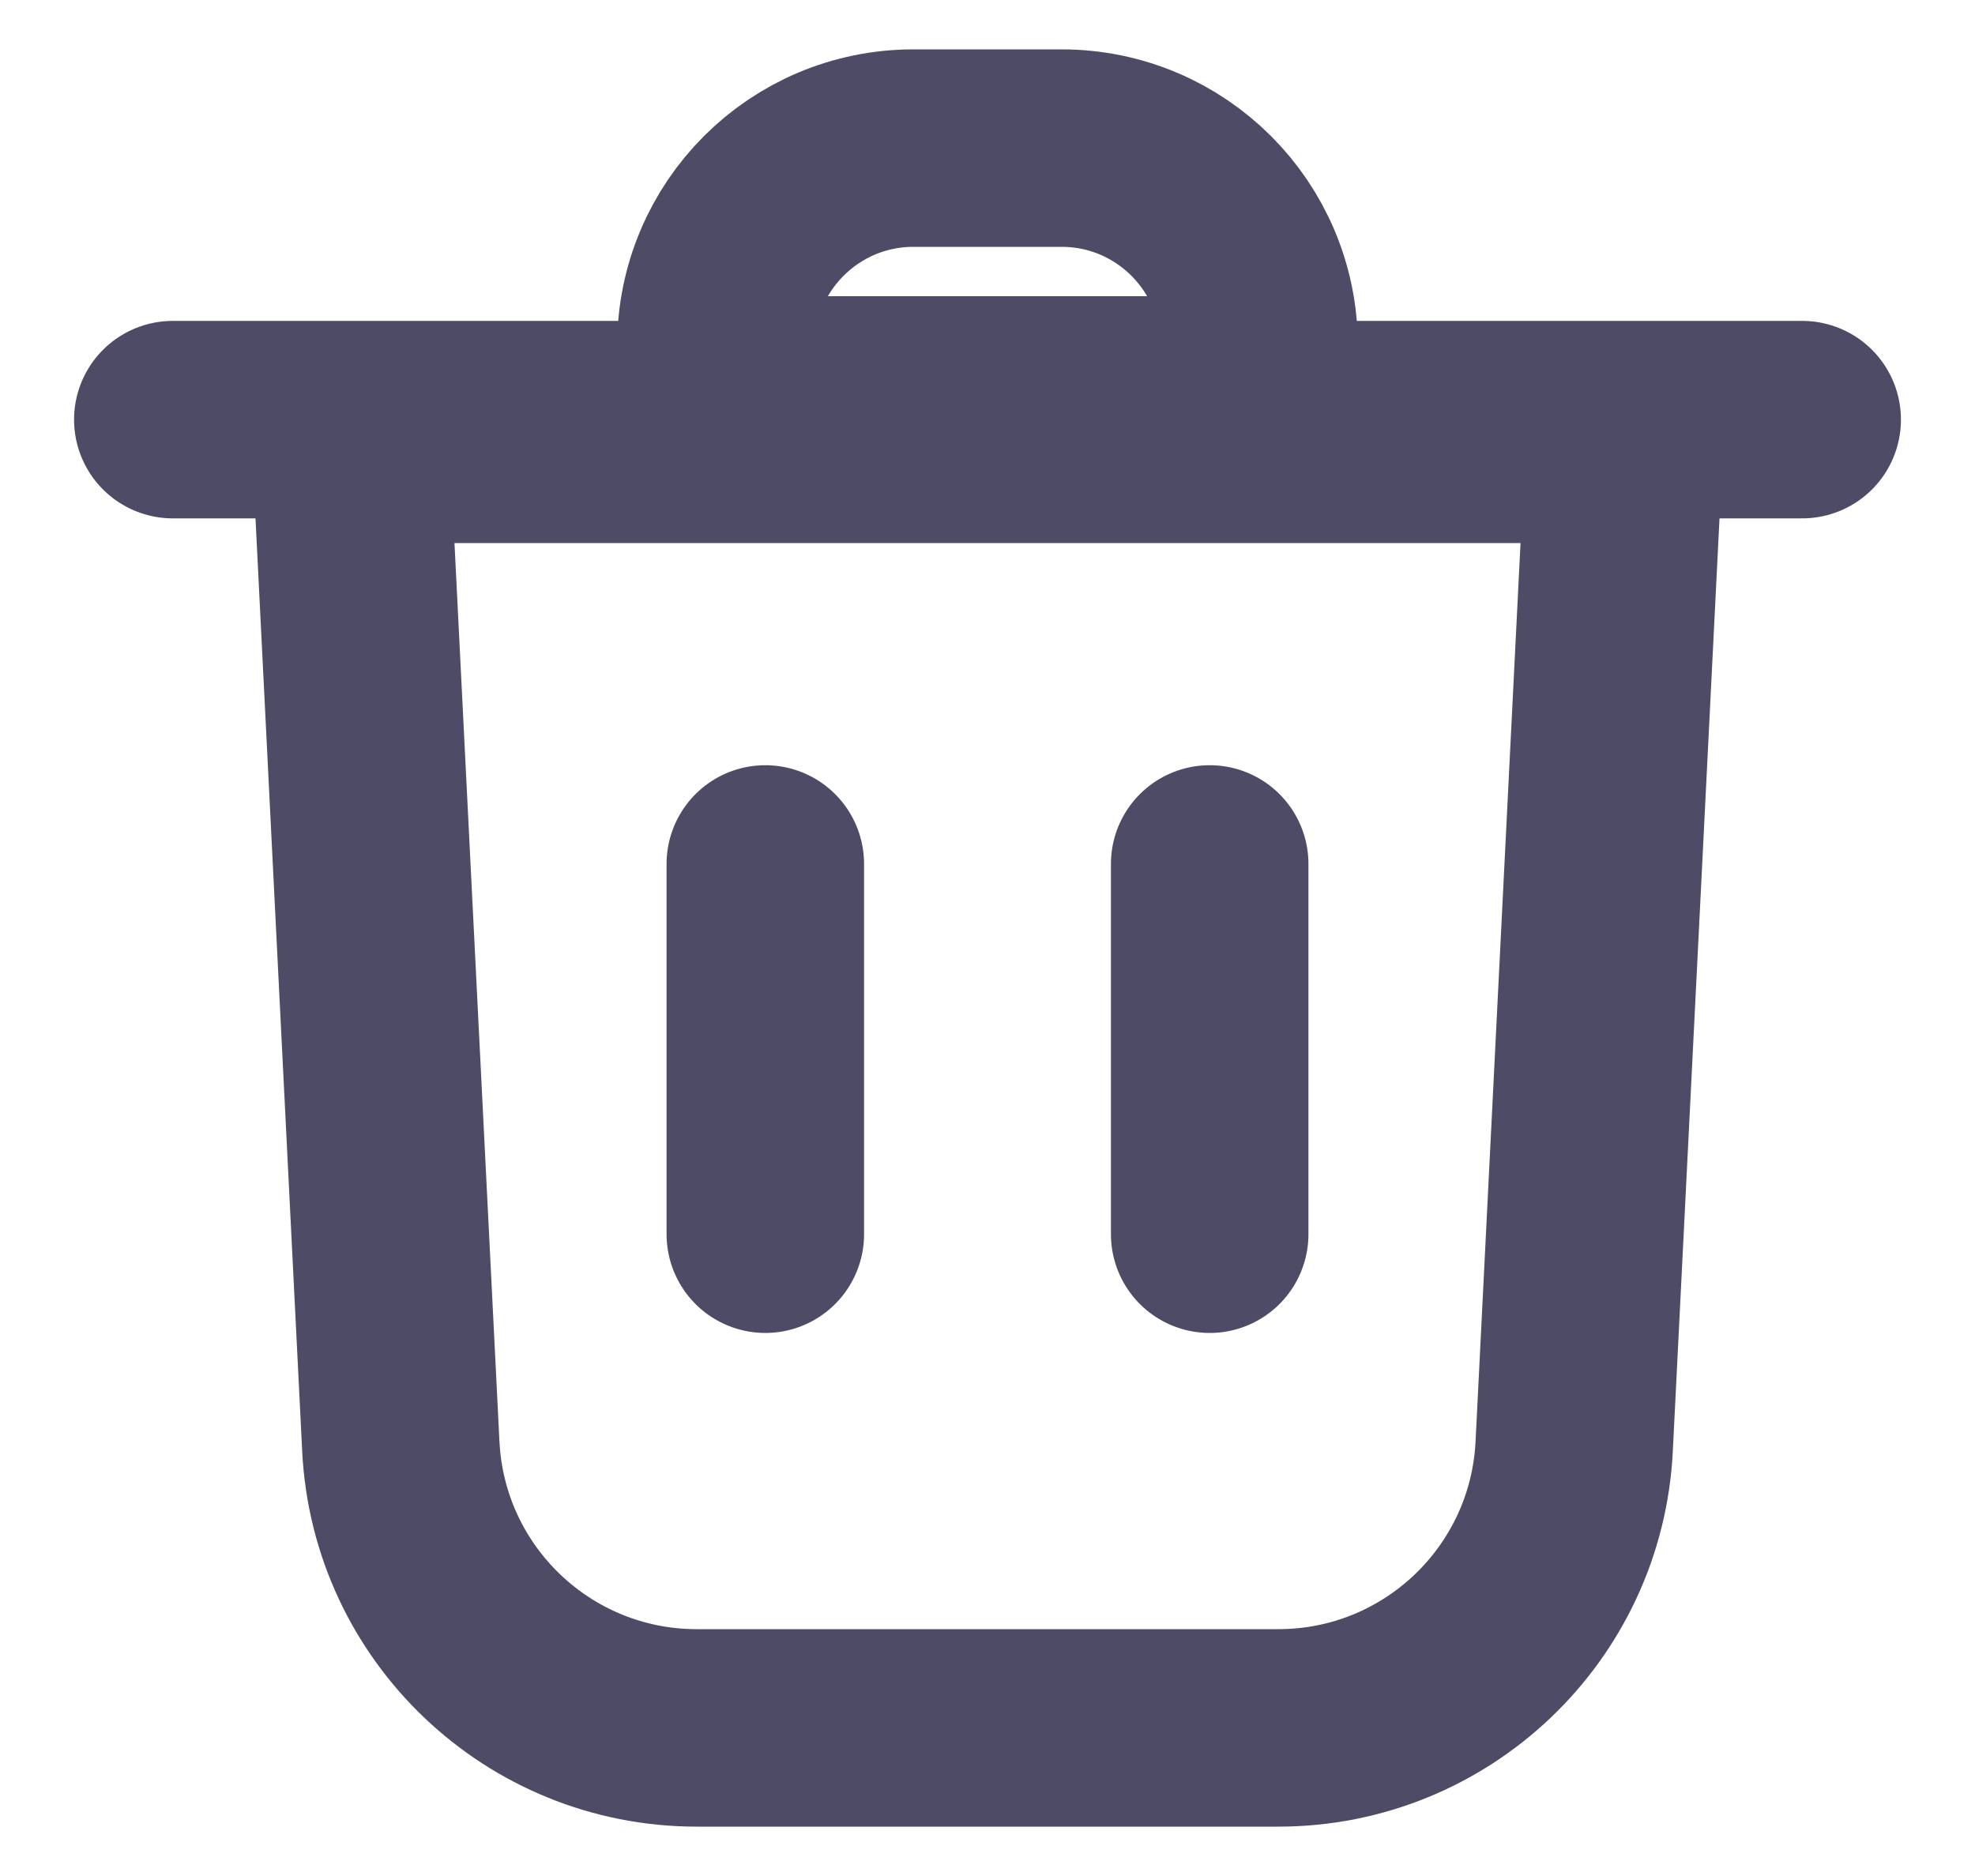
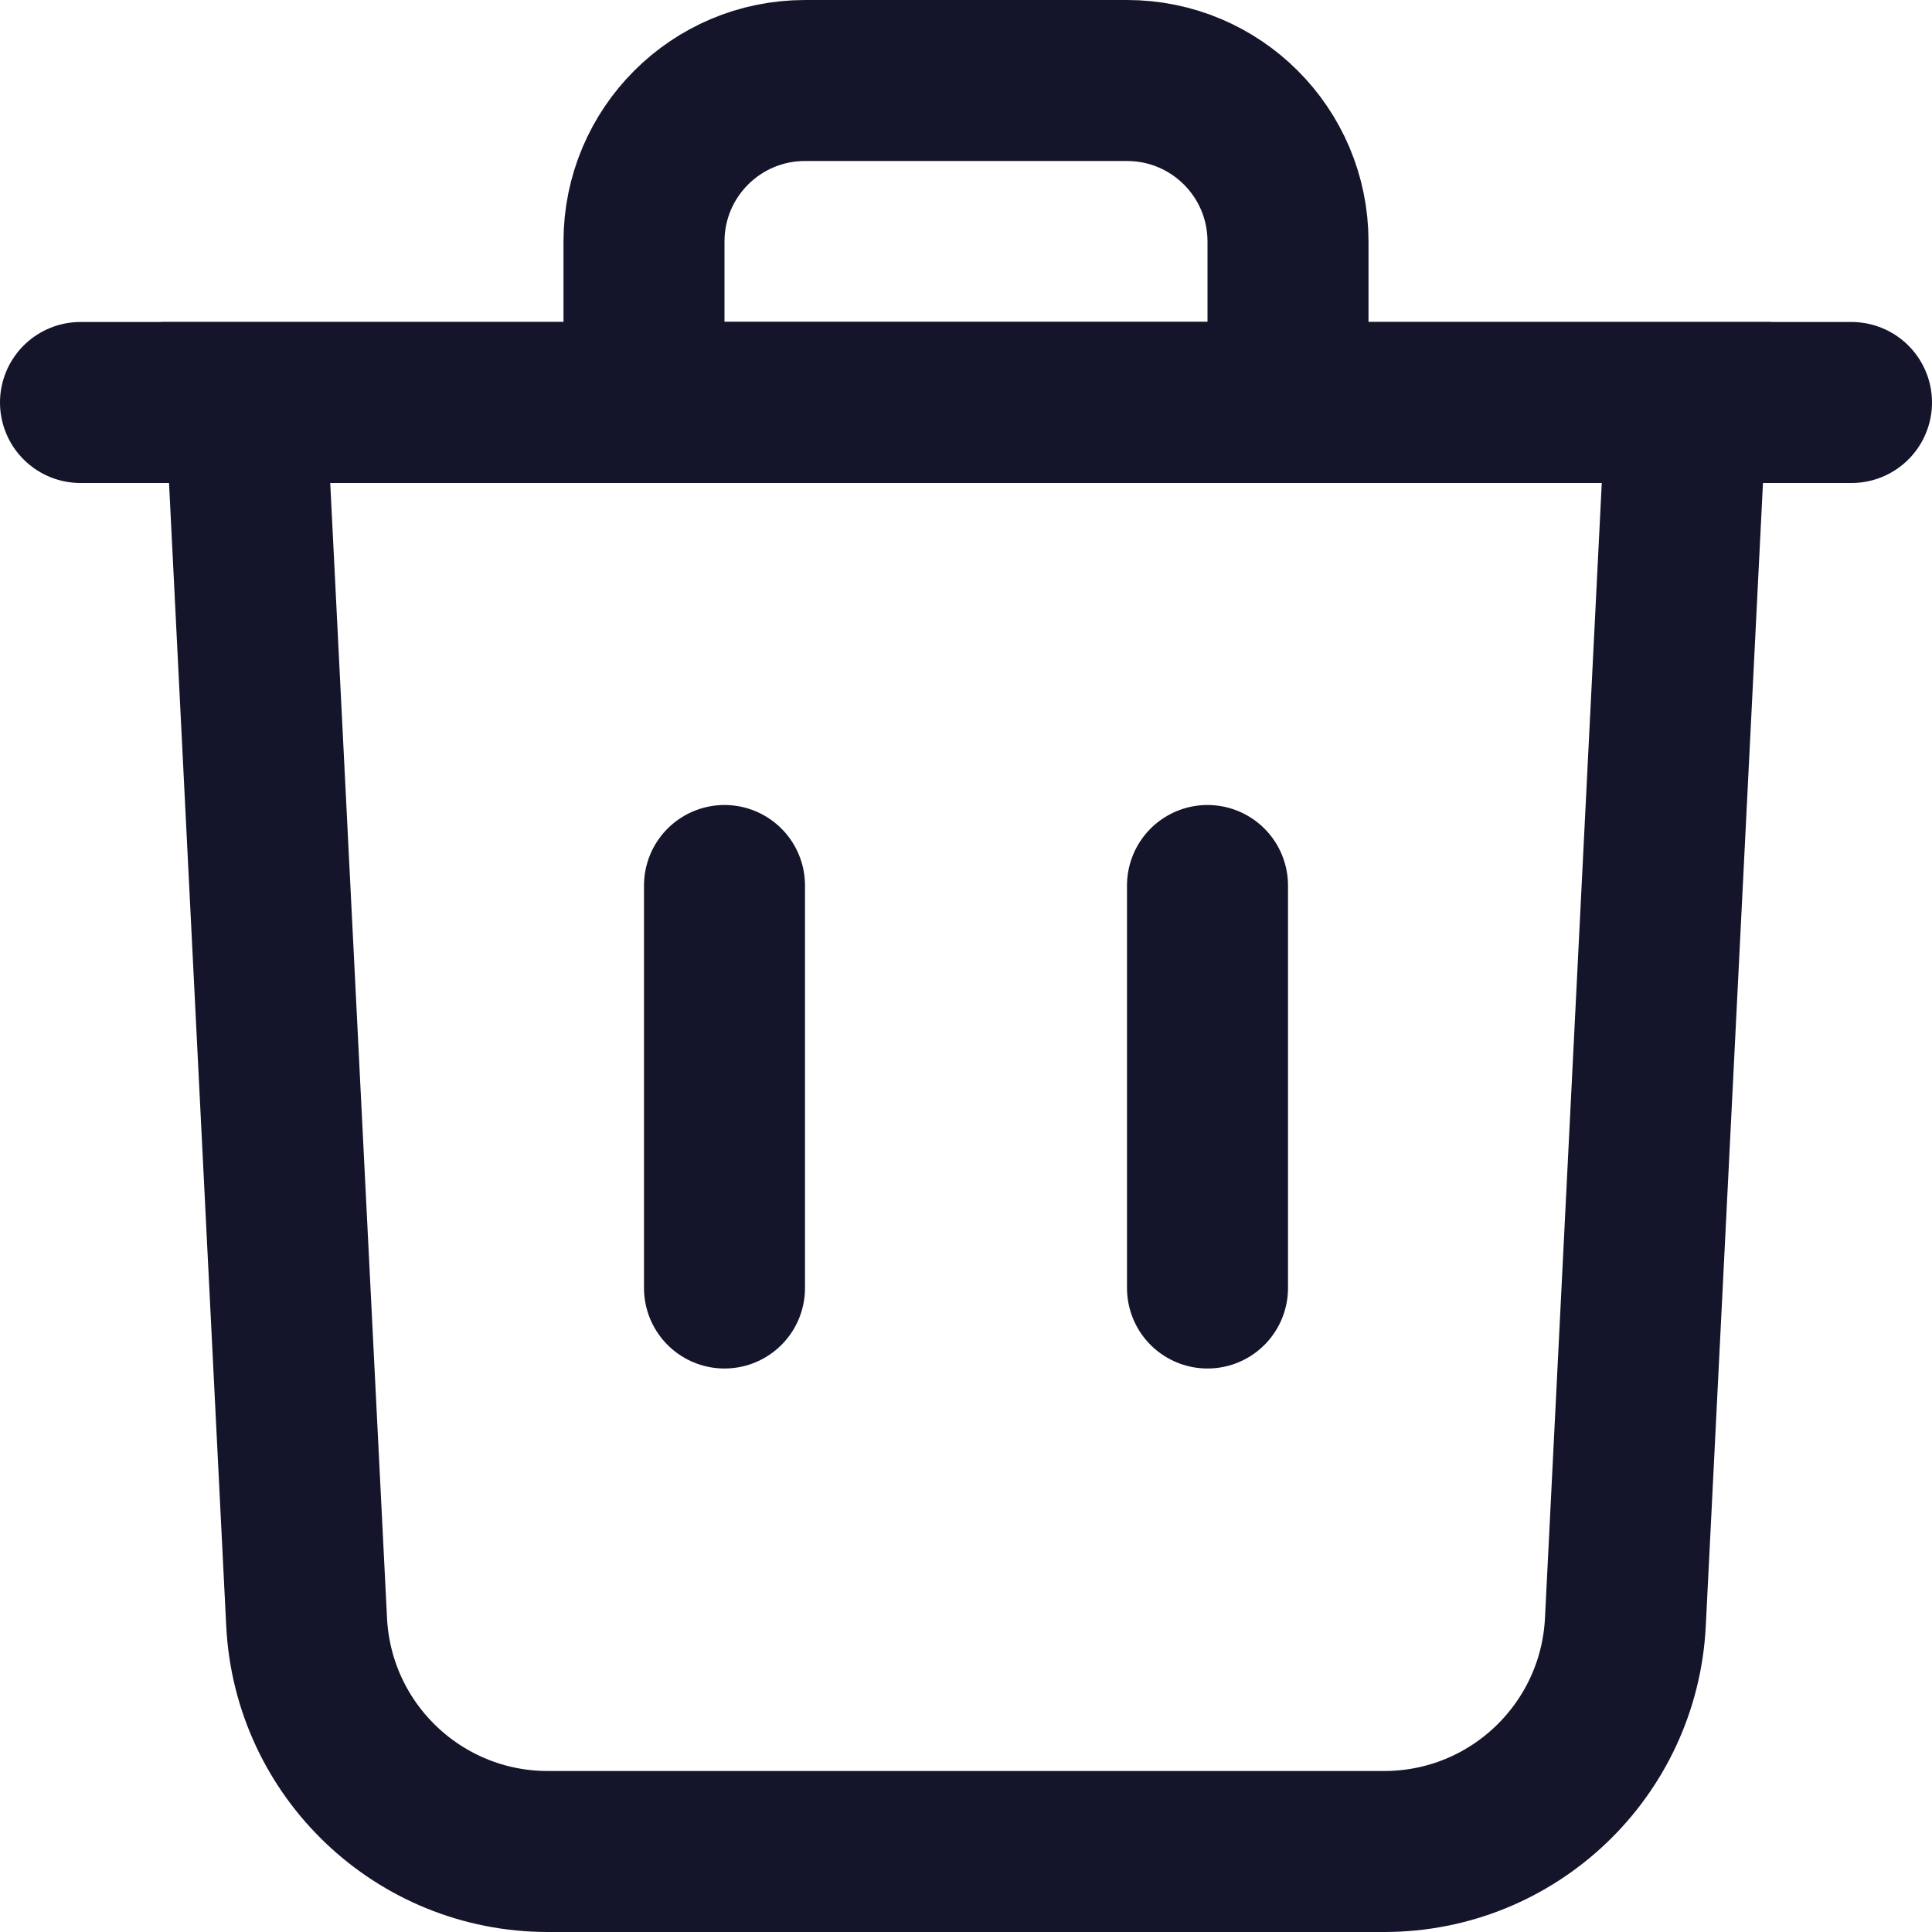
- <svg xmlns="http://www.w3.org/2000/svg" width="20" height="19" viewBox="0 0 20 19" fill="none">
-   <path d="M4.059 14.65L3.551 4.5H16.449L15.941 14.65C15.861 16.246 14.544 17.5 12.945 17.5H7.055C5.456 17.5 4.139 16.246 4.059 14.65Z" stroke="#4E4B66" stroke-width="2" />
-   <path d="M7.25 4H12.75V3.5C12.75 2.395 11.855 1.5 10.75 1.5H9.25C8.145 1.5 7.25 2.395 7.25 3.5V4Z" stroke="#4E4B66" stroke-width="2" />
-   <path d="M1.75 4.25H18.25" stroke="#4E4B66" stroke-width="2" stroke-linecap="round" />
-   <path d="M12.25 8.75V12.5" stroke="#4E4B66" stroke-width="2" stroke-linecap="round" />
-   <path d="M7.75 8.75V12.5" stroke="#4E4B66" stroke-width="2" stroke-linecap="round" />
+ <svg xmlns="http://www.w3.org/2000/svg" width="24" height="24" viewBox="0 0 24 24" fill="none">
+   <path d="M3.809 20.15L3.051 5H20.949L20.191 20.15C20.111 21.746 18.794 23 17.195 23H6.805C5.206 23 3.889 21.746 3.809 20.15Z" stroke="#14142B" stroke-width="2" />
+   <path d="M8 5H16V3C16 1.895 15.105 1 14 1H10C8.895 1 8 1.895 8 3V5Z" stroke="#14142B" stroke-width="2" />
+   <path d="M1 5H23" stroke="#14142B" stroke-width="2" stroke-linecap="round" />
+   <path d="M15 11V16" stroke="#14142B" stroke-width="2" stroke-linecap="round" />
+   <path d="M9 11V16" stroke="#14142B" stroke-width="2" stroke-linecap="round" />
</svg>
